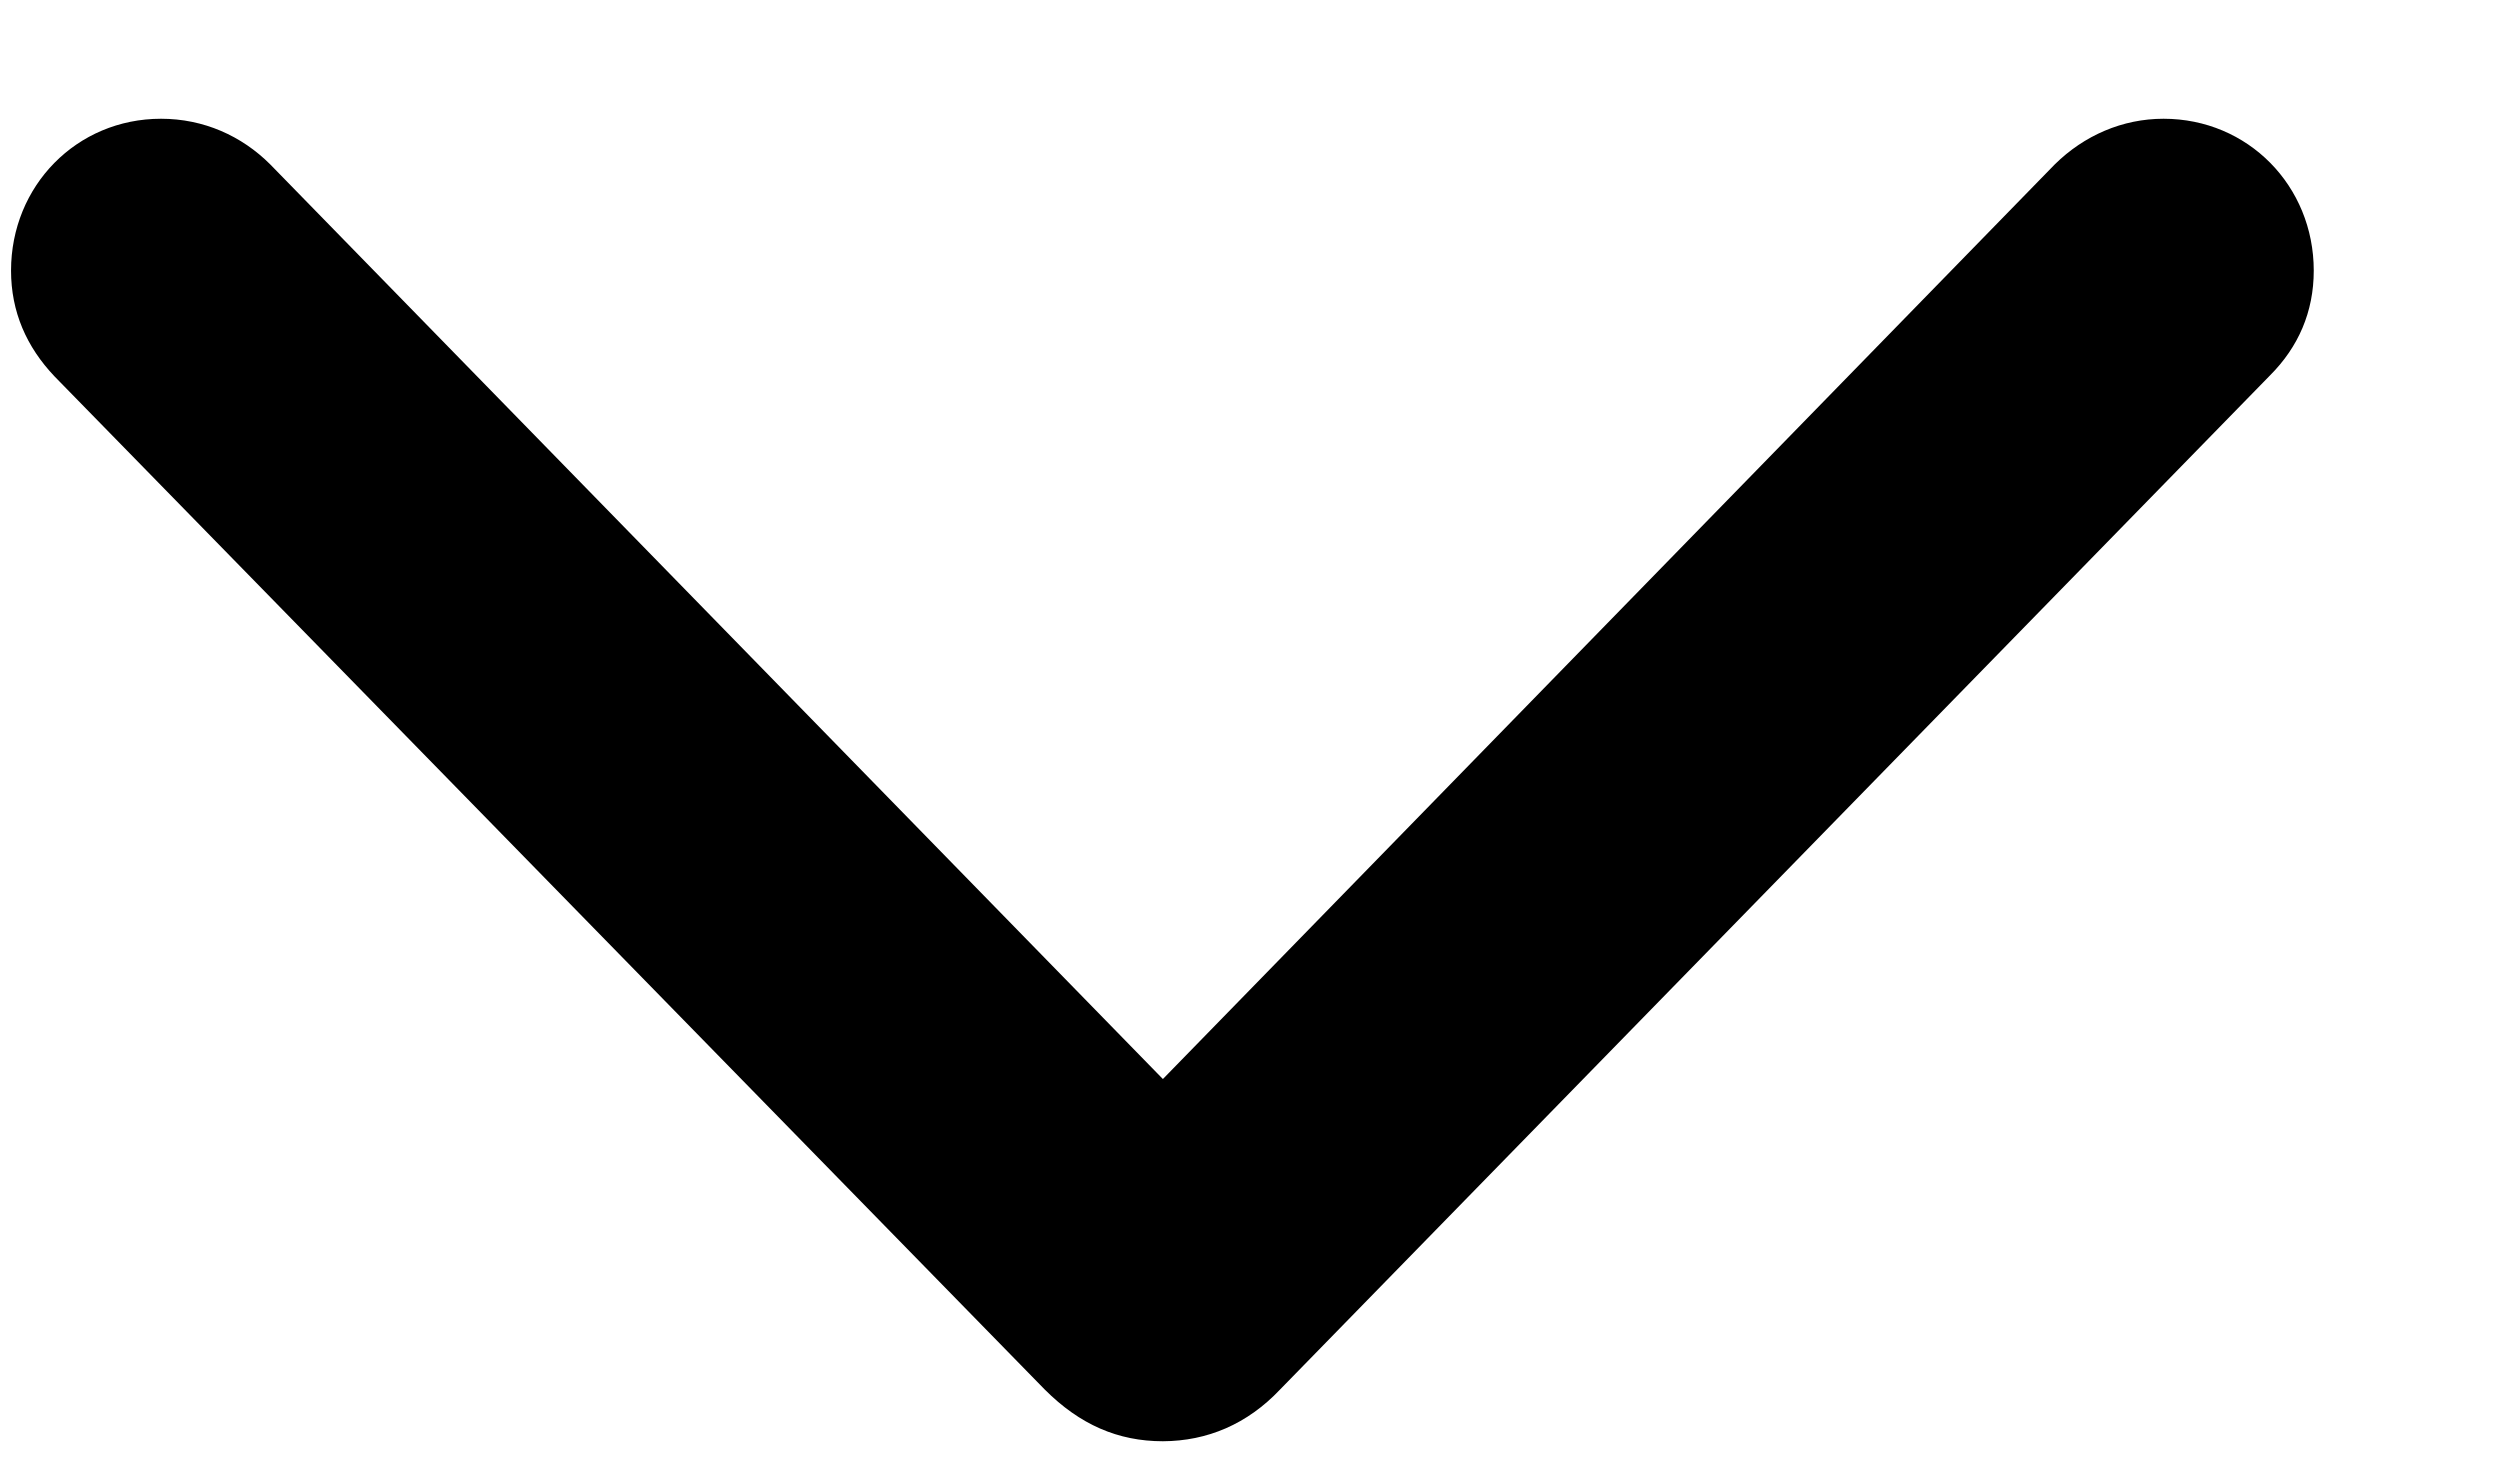
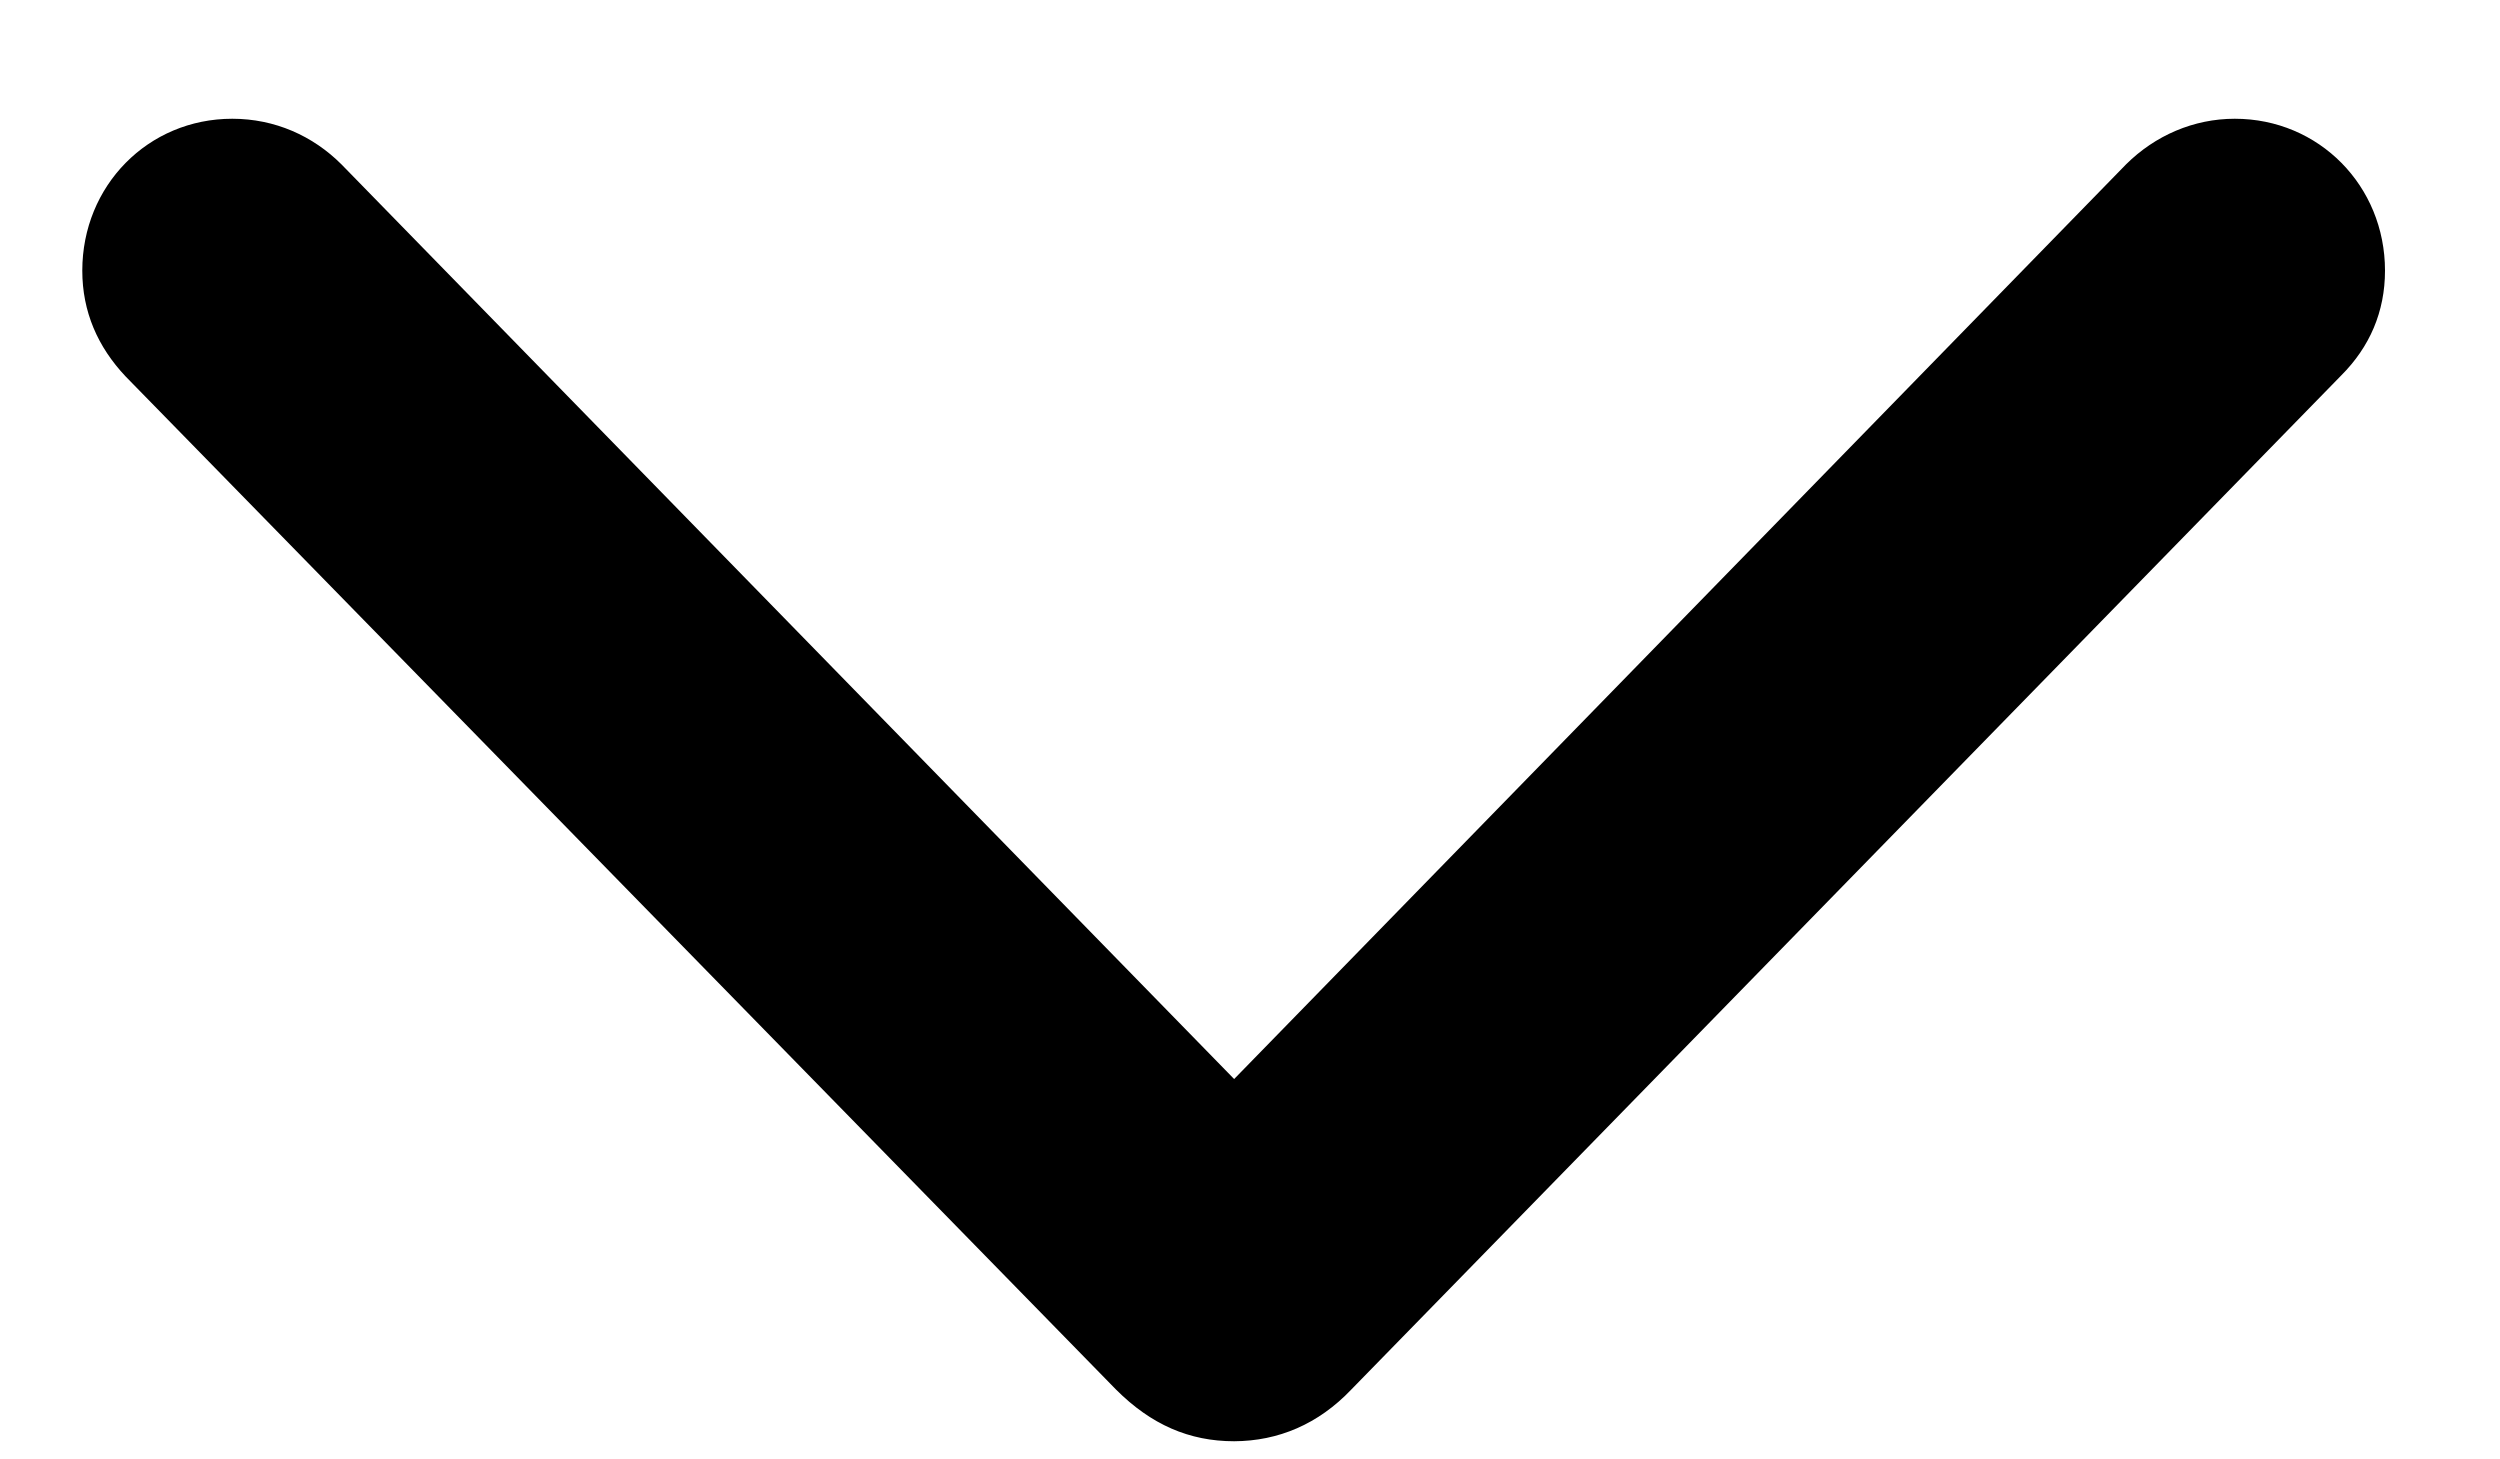
<svg xmlns="http://www.w3.org/2000/svg" width="12" height="7" viewBox="0 0 12 7" fill="none">
-   <path d="M5.582 6.918C5.795 6.917 5.987 6.836 6.144 6.67L10.896 1.802C11.032 1.666 11.106 1.497 11.106 1.299C11.106 0.892 10.79 0.57 10.385 0.57C10.188 0.57 10.004 0.65 9.863 0.789L5.277 5.492H5.887L1.297 0.789C1.16 0.652 0.977 0.57 0.773 0.57C0.368 0.57 0.053 0.892 0.053 1.299C0.053 1.496 0.127 1.665 0.262 1.807L5.015 6.67C5.183 6.838 5.366 6.918 5.582 6.918Z" fill="black" />
+   <path d="M5.924 6.918C6.136 6.917 6.328 6.836 6.486 6.67L11.238 1.802C11.374 1.666 11.448 1.497 11.448 1.299C11.448 0.892 11.131 0.57 10.727 0.57C10.53 0.57 10.345 0.65 10.205 0.789L5.619 5.492H6.229L1.639 0.789C1.502 0.652 1.319 0.57 1.115 0.57C0.71 0.57 0.395 0.892 0.395 1.299C0.395 1.496 0.469 1.665 0.603 1.807L5.357 6.67C5.525 6.838 5.708 6.918 5.924 6.918Z" fill="black" />
</svg>
